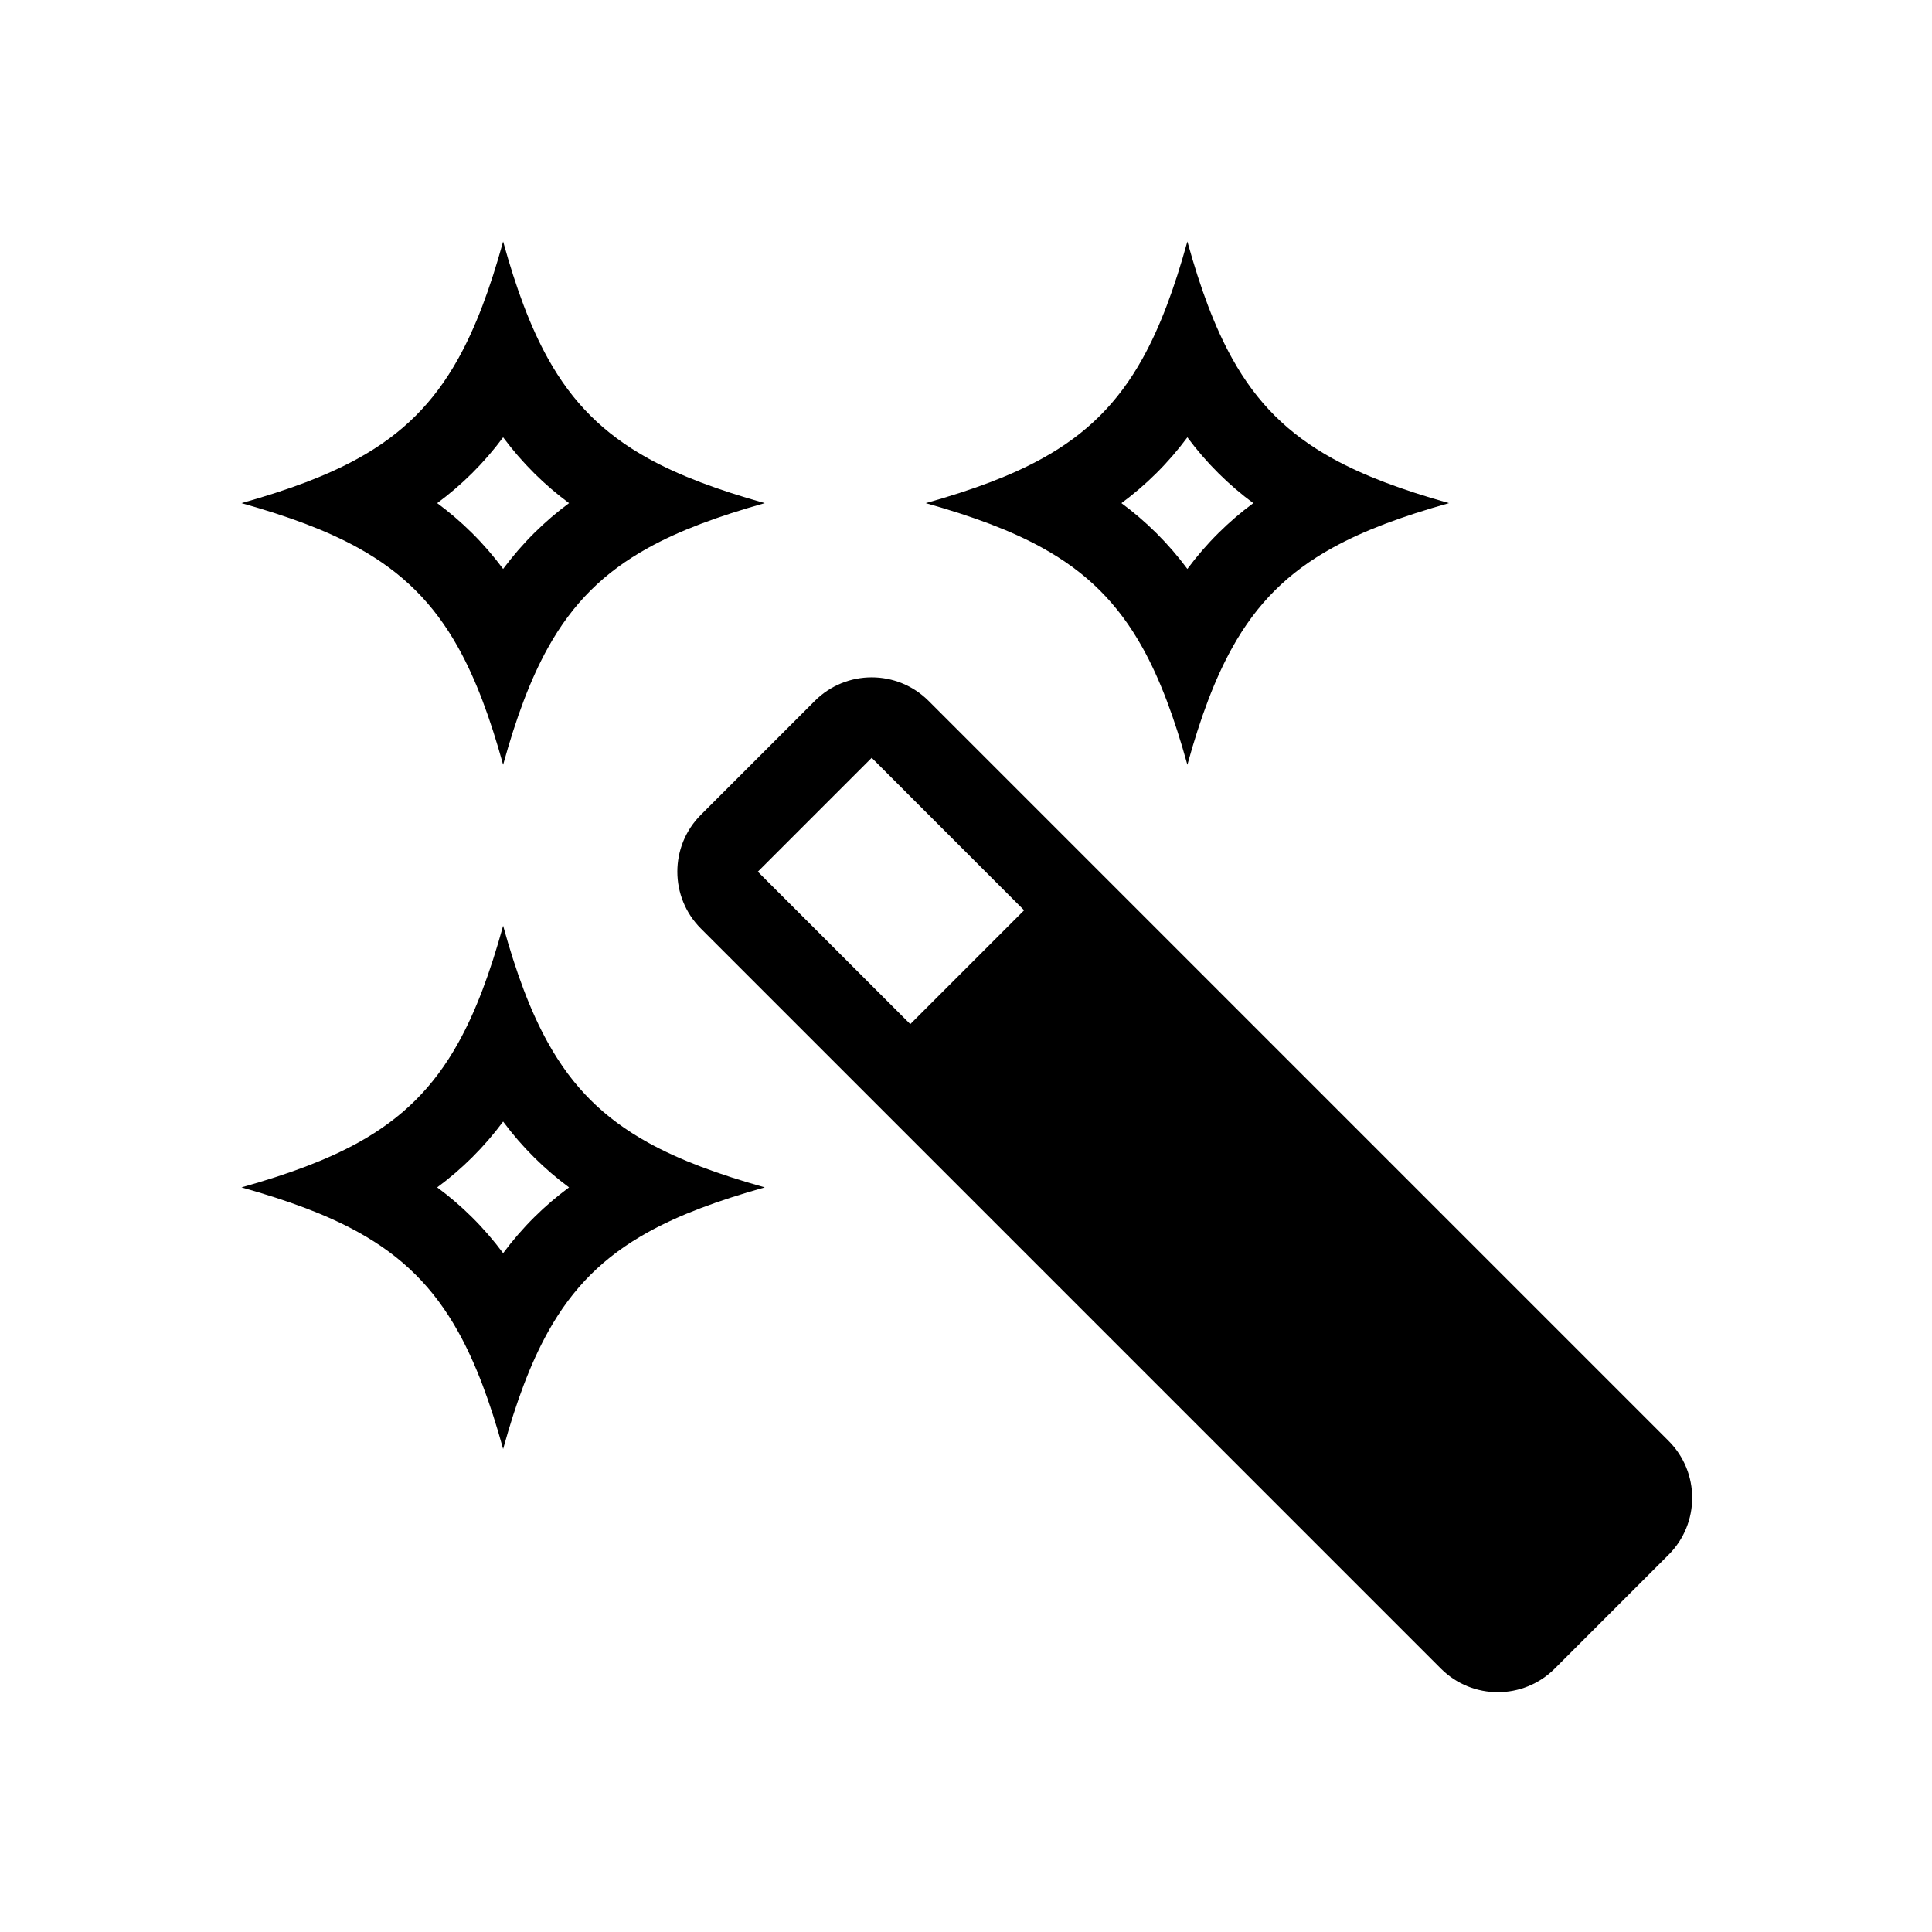
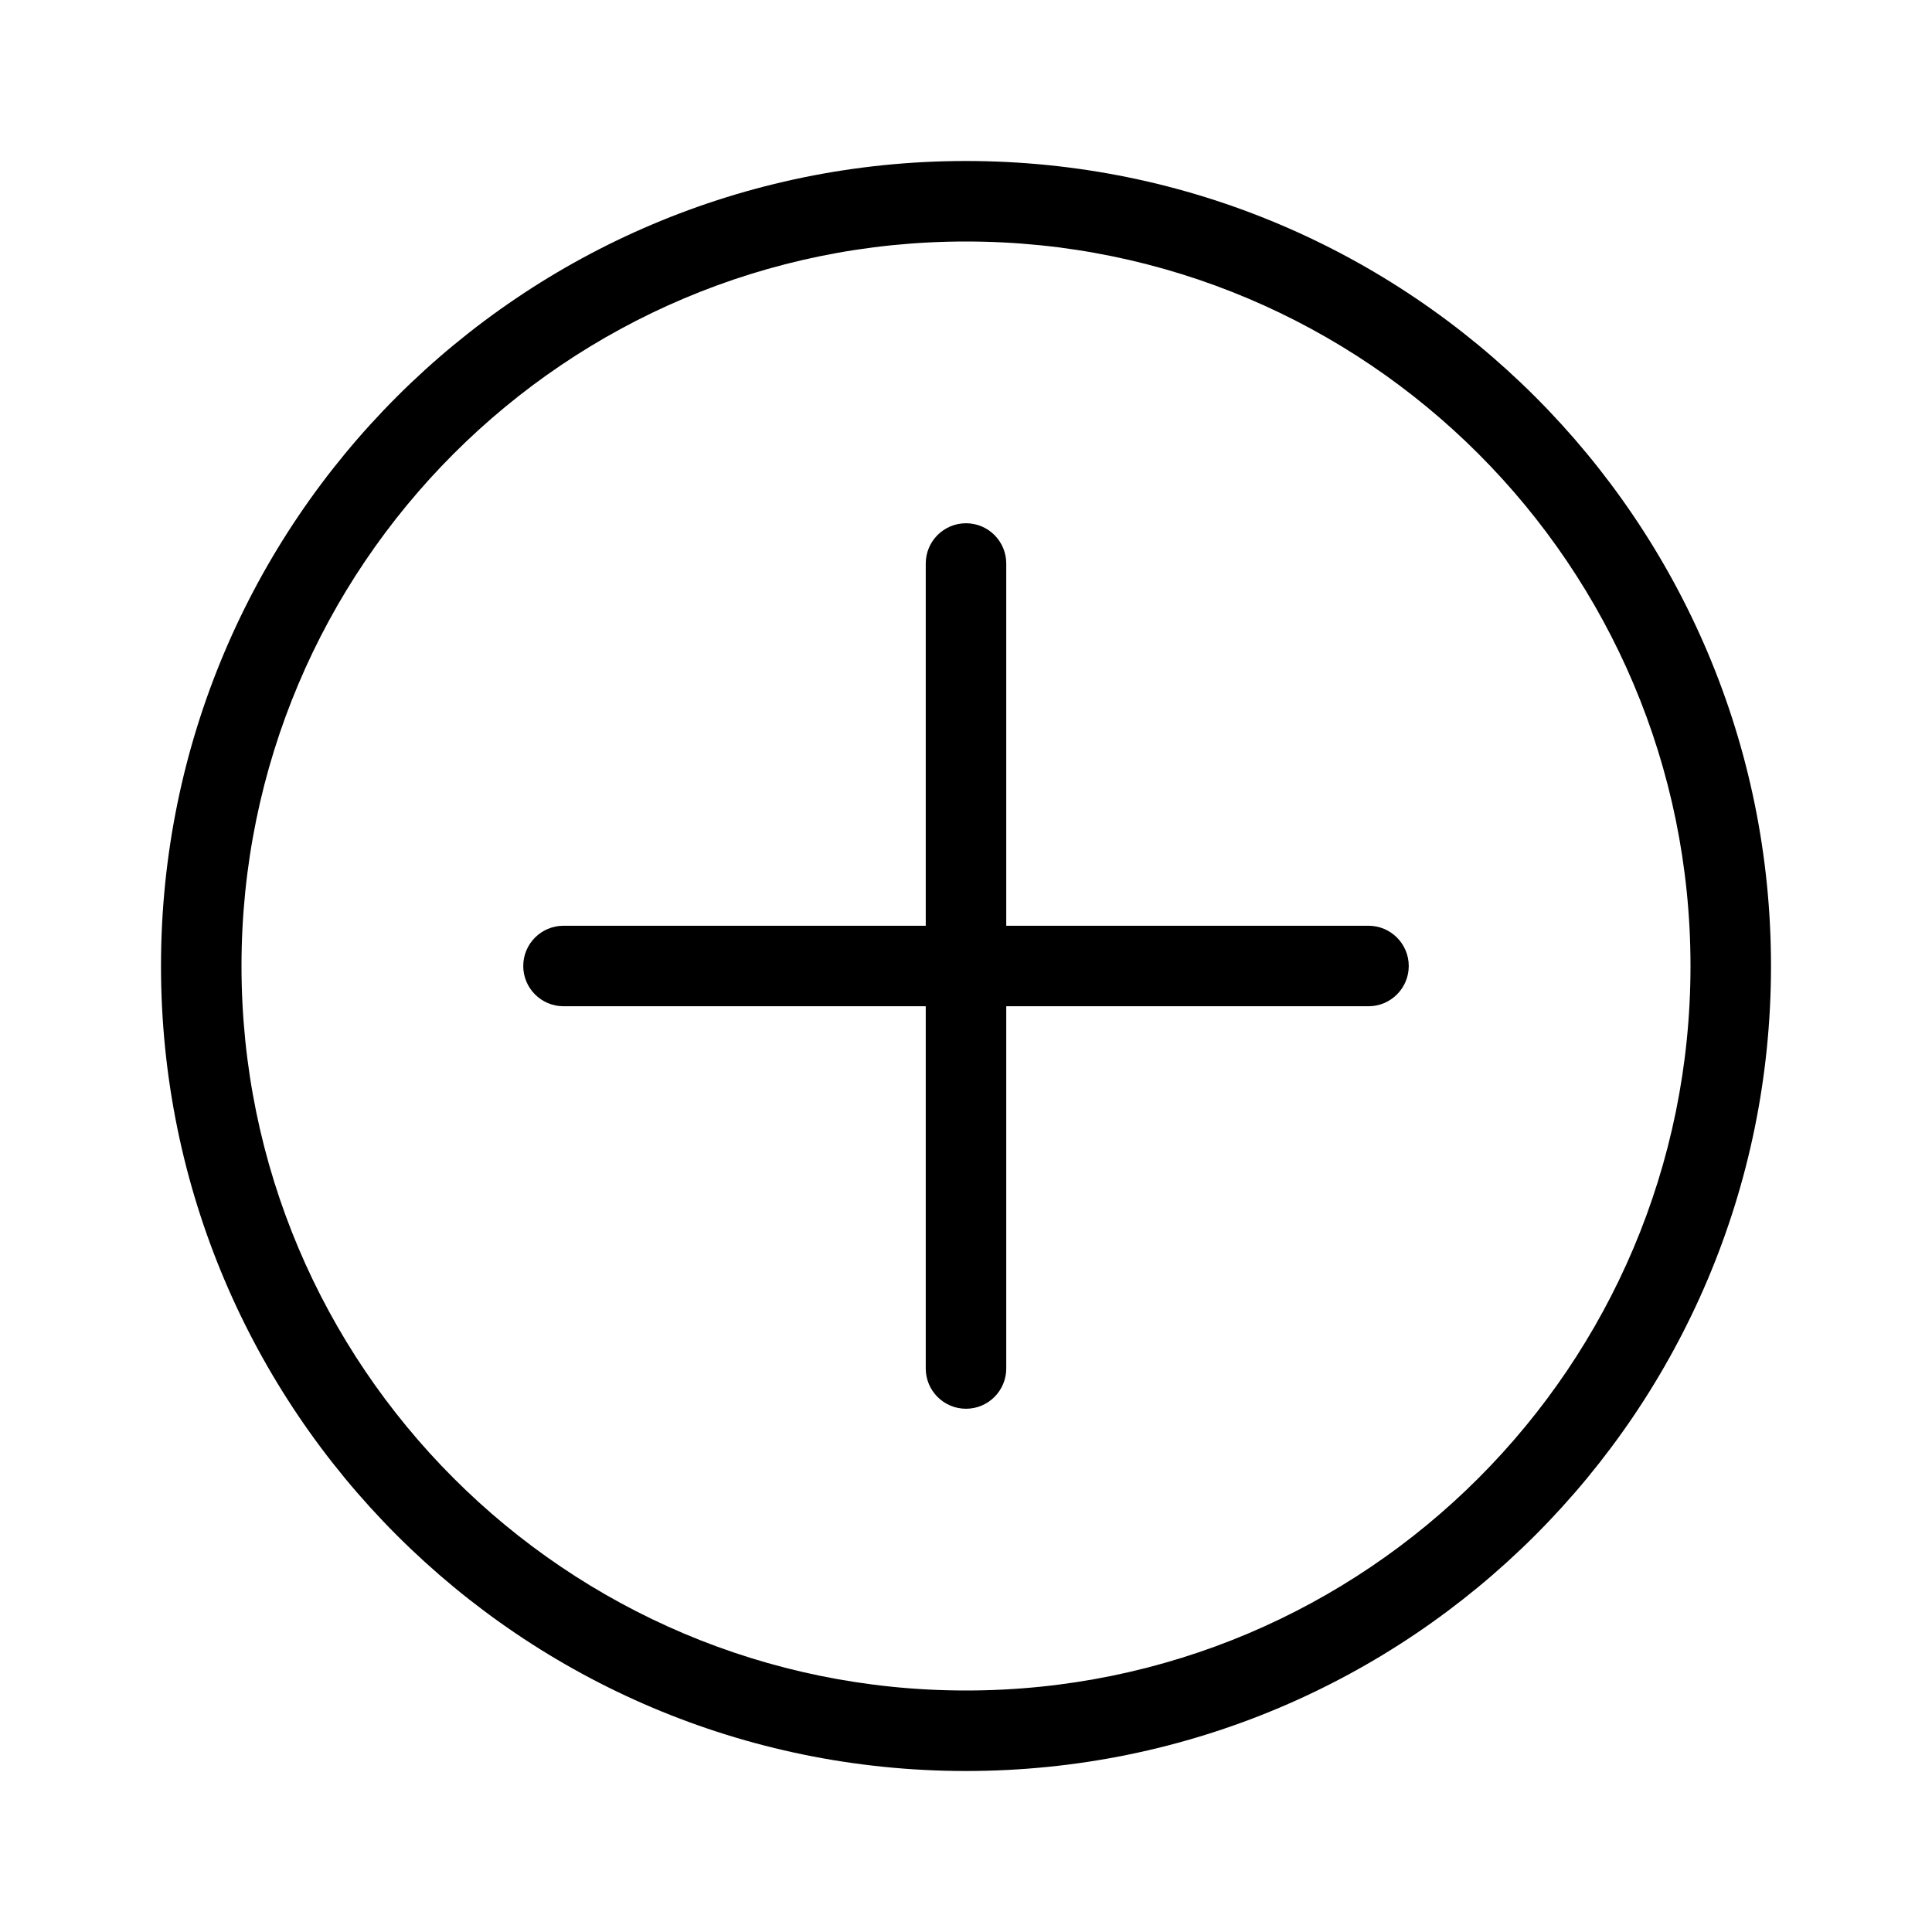
<svg xmlns="http://www.w3.org/2000/svg" width="48" height="48" viewBox="0 0 48 48" fill="none">
-   <path fill-rule="evenodd" clip-rule="evenodd" d="M8.899 13.612C8.114 13.178 7.167 12.828 6 12.5C7.167 12.172 8.114 11.822 8.899 11.388C9.996 10.78 10.774 10.009 11.387 8.906C11.822 8.124 12.175 7.175 12.5 6C12.825 7.175 13.178 8.124 13.613 8.906C14.226 10.009 15.004 10.78 16.102 11.388C16.886 11.822 17.833 12.172 19 12.5C17.833 12.828 16.886 13.178 16.102 13.612C15.004 14.22 14.226 14.991 13.613 16.094C13.178 16.876 12.825 17.825 12.5 19C12.175 17.825 11.822 16.876 11.387 16.094C10.774 14.991 9.996 14.22 8.899 13.612ZM11.726 13.241C11.454 12.971 11.166 12.725 10.862 12.5C11.166 12.275 11.454 12.029 11.726 11.759C12.009 11.478 12.266 11.18 12.5 10.865C12.734 11.18 12.991 11.478 13.274 11.759C13.546 12.029 13.834 12.275 14.138 12.5C13.834 12.725 13.546 12.971 13.274 13.241C12.991 13.522 12.734 13.82 12.5 14.135C12.266 13.82 12.009 13.522 11.726 13.241Z" fill="currentColor" />
-   <path fill-rule="evenodd" clip-rule="evenodd" d="M8.899 30.612C8.114 30.178 7.167 29.828 6 29.5C7.167 29.172 8.114 28.822 8.899 28.388C9.996 27.78 10.774 27.009 11.387 25.906C11.822 25.124 12.175 24.175 12.5 23C12.825 24.175 13.178 25.124 13.613 25.906C14.226 27.009 15.004 27.78 16.102 28.388C16.886 28.822 17.833 29.172 19 29.5C17.833 29.828 16.886 30.178 16.102 30.612C15.004 31.22 14.226 31.991 13.613 33.094C13.178 33.876 12.825 34.825 12.5 36C12.175 34.825 11.822 33.876 11.387 33.094C10.774 31.991 9.996 31.22 8.899 30.612ZM11.726 30.241C11.454 29.971 11.166 29.725 10.862 29.5C11.166 29.275 11.454 29.029 11.726 28.759C12.009 28.478 12.266 28.18 12.5 27.865C12.734 28.18 12.991 28.478 13.274 28.759C13.546 29.029 13.834 29.275 14.138 29.5C13.834 29.725 13.546 29.971 13.274 30.241C12.991 30.522 12.734 30.82 12.5 31.135C12.266 30.82 12.009 30.522 11.726 30.241Z" fill="currentColor" />
-   <path fill-rule="evenodd" clip-rule="evenodd" d="M23 12.5C24.167 12.828 25.114 13.178 25.898 13.612C26.996 14.22 27.774 14.991 28.387 16.094C28.822 16.876 29.175 17.825 29.5 19C29.825 17.825 30.178 16.876 30.613 16.094C31.226 14.991 32.004 14.22 33.102 13.612C33.886 13.178 34.833 12.828 36 12.5C34.833 12.172 33.886 11.822 33.102 11.388C32.004 10.78 31.226 10.009 30.613 8.906C30.178 8.124 29.825 7.175 29.5 6C29.175 7.175 28.822 8.124 28.387 8.906C27.774 10.009 26.996 10.78 25.898 11.388C25.114 11.822 24.167 12.172 23 12.5ZM27.862 12.5C28.166 12.725 28.454 12.971 28.726 13.241C29.009 13.522 29.266 13.82 29.5 14.135C29.734 13.82 29.991 13.522 30.274 13.241C30.546 12.971 30.834 12.725 31.138 12.5C30.834 12.275 30.546 12.029 30.274 11.759C29.991 11.478 29.734 11.18 29.5 10.865C29.266 11.18 29.009 11.478 28.726 11.759C28.454 12.029 28.166 12.275 27.862 12.5Z" fill="currentColor" />
-   <path fill-rule="evenodd" clip-rule="evenodd" d="M17.414 23.071C16.633 22.29 16.633 21.024 17.414 20.243L20.243 17.414C21.024 16.633 22.29 16.633 23.071 17.414L41.456 35.799C42.237 36.58 42.237 37.846 41.456 38.627L38.627 41.456C37.846 42.237 36.58 42.237 35.799 41.456L35.57 41.227C35.565 41.222 35.561 41.218 35.556 41.213L17.414 23.071ZM18.828 21.657L21.657 18.828L25.444 22.616L22.616 25.444L18.828 21.657Z" fill="currentColor" />
+   <path d="M13 24C13 23.448 13.448 23 14 23H23V14C23 13.448 23.448 13 24 13C24.552 13 25 13.448 25 14V23H34C34.552 23 35 23.448 35 24C35 24.552 34.552 25 34 25H25V34C25 34.552 24.552 35 24 35C23.448 35 23 34.552 23 34V25H14C13.448 25 13 24.552 13 24Z" fill="currentColor" />
+   <path fill-rule="evenodd" clip-rule="evenodd" d="M24 44C35.046 44 44 35.046 44 24C44 12.954 35.046 4 24 4C12.954 4 4 12.954 4 24C4 35.046 12.954 44 24 44ZM24 42C33.941 42 42 33.941 42 24C42 14.059 33.941 6 24 6C14.059 6 6 14.059 6 24C6 33.941 14.059 42 24 42Z" fill="currentColor" />
</svg>
